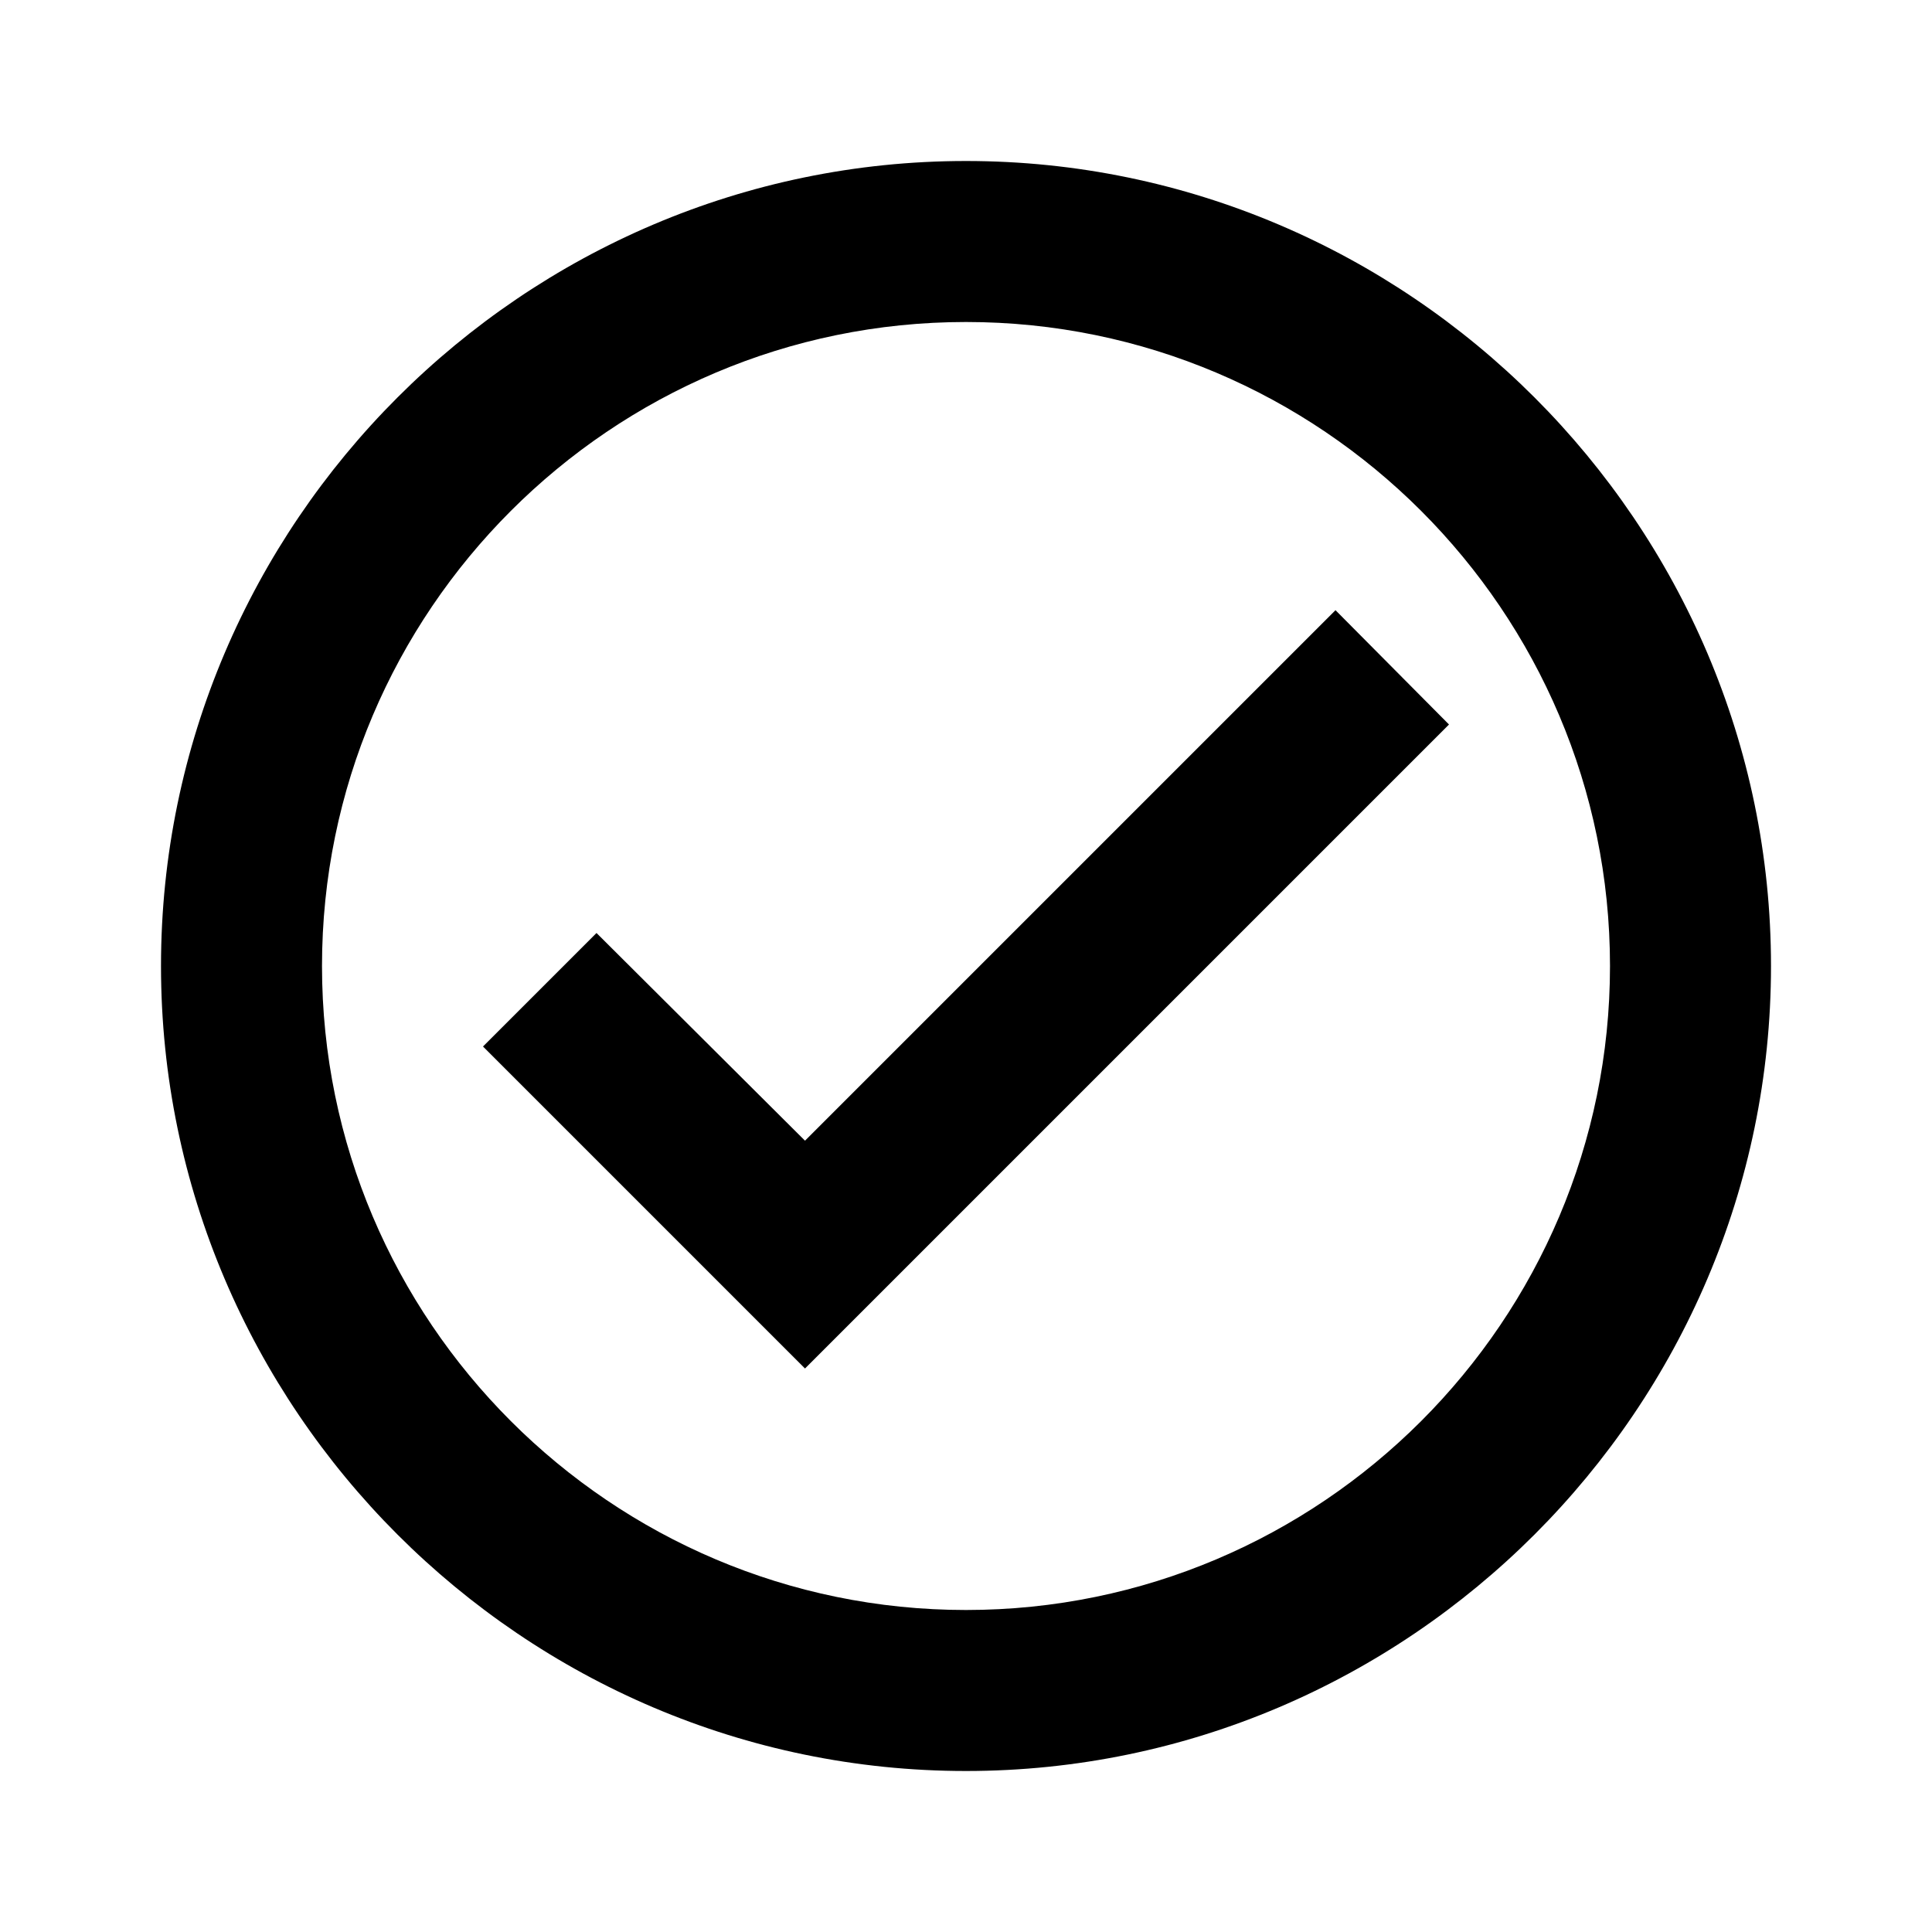
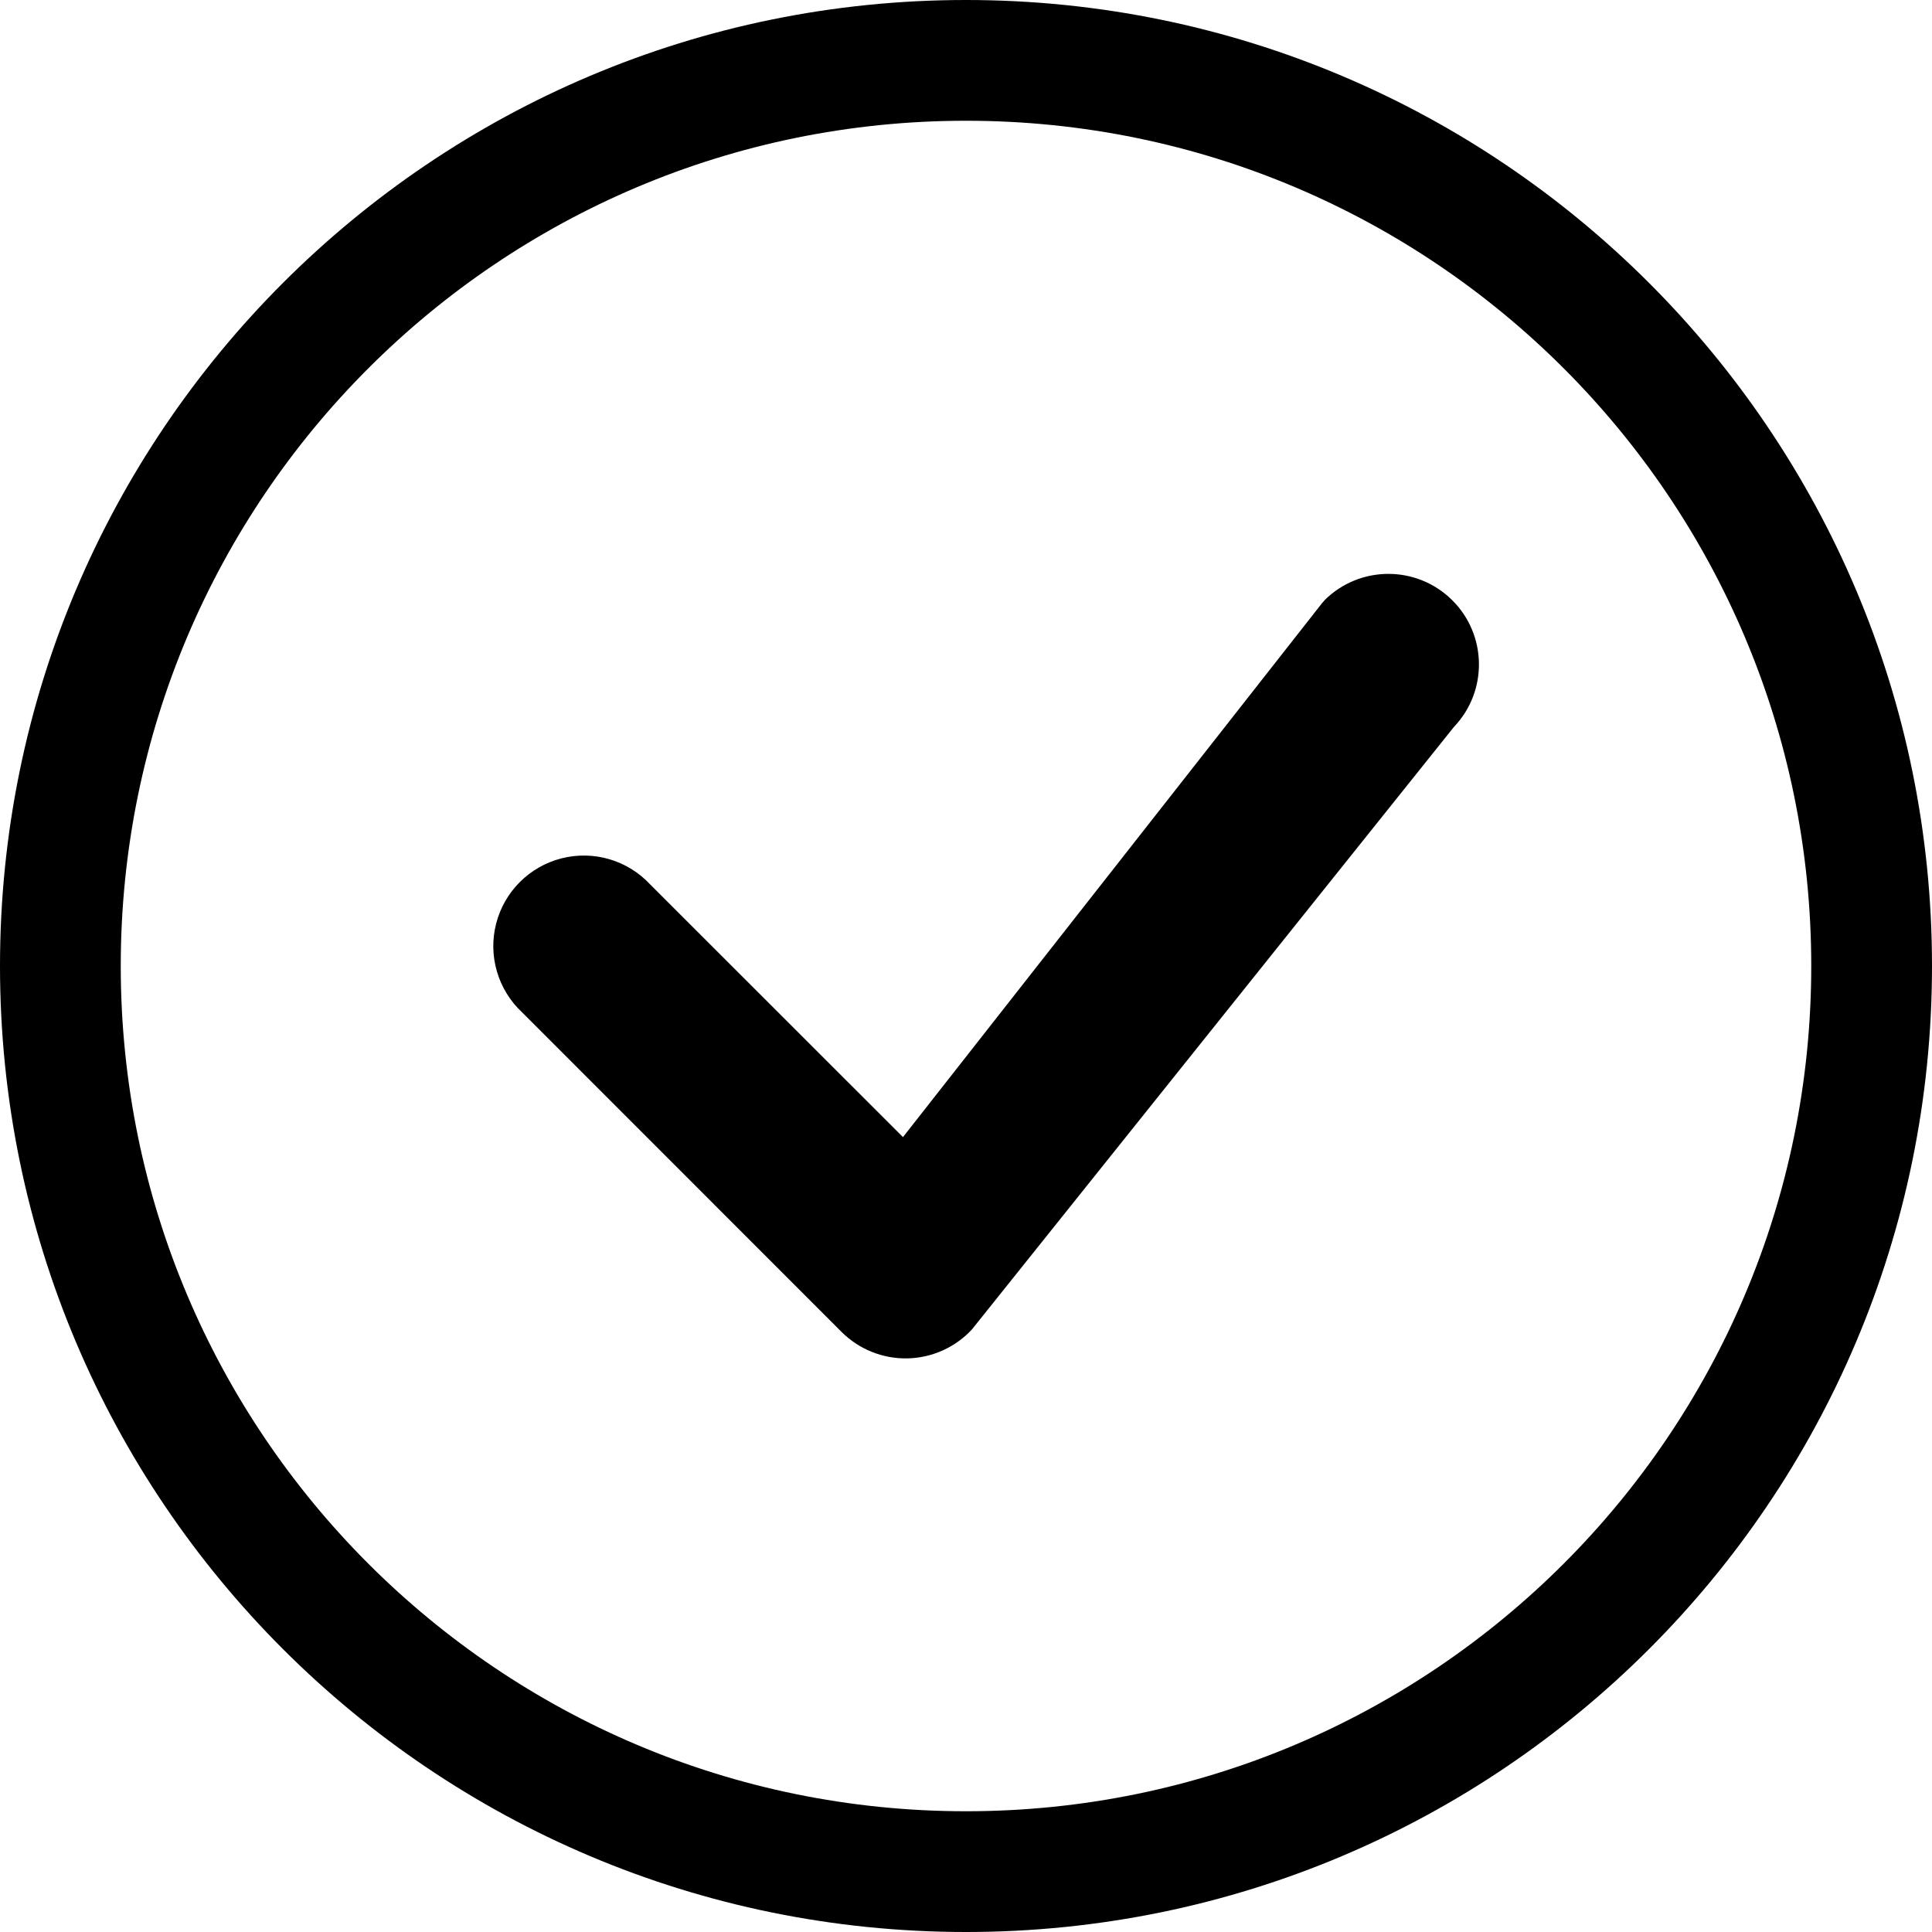
- <svg xmlns="http://www.w3.org/2000/svg" version="1.1" width="24" height="24" viewBox="0 0 24 24">
-   <path d="M12 2C6.5 2 2 6.5 2 12S6.5 22 12 22 22 17.5 22 12 17.5 2 12 2M12 20C7.59 20 4 16.41 4 12S7.59 4 12 4 20 7.59 20 12 16.41 20 12 20M16.59 7.58L10 14.17L7.41 11.59L6 13L10 17L18 9L16.59 7.58Z" />
+ <svg xmlns="http://www.w3.org/2000/svg" width="16" height="16" viewBox="0 0 16 16" class="bi bi-check-circle" fill="currentColor">
+   <path fill-rule="evenodd" d="M8 15A7 7 0 1 0 8 1a7 7 0 0 0 0 14zm0 1A8 8 0 1 0 8 0a8 8 0 0 0 0 16z" />
+   <path fill-rule="evenodd" d="M10.97 4.97a.75.75 0 0 1 1.071 1.05l-3.992 4.99a.75.75 0 0 1-1.08.02L4.324 8.384a.75.75 0 1 1 1.06-1.06l2.094 2.093 3.473-4.425a.236.236 0 0 1 .02-.022z" />
</svg>
